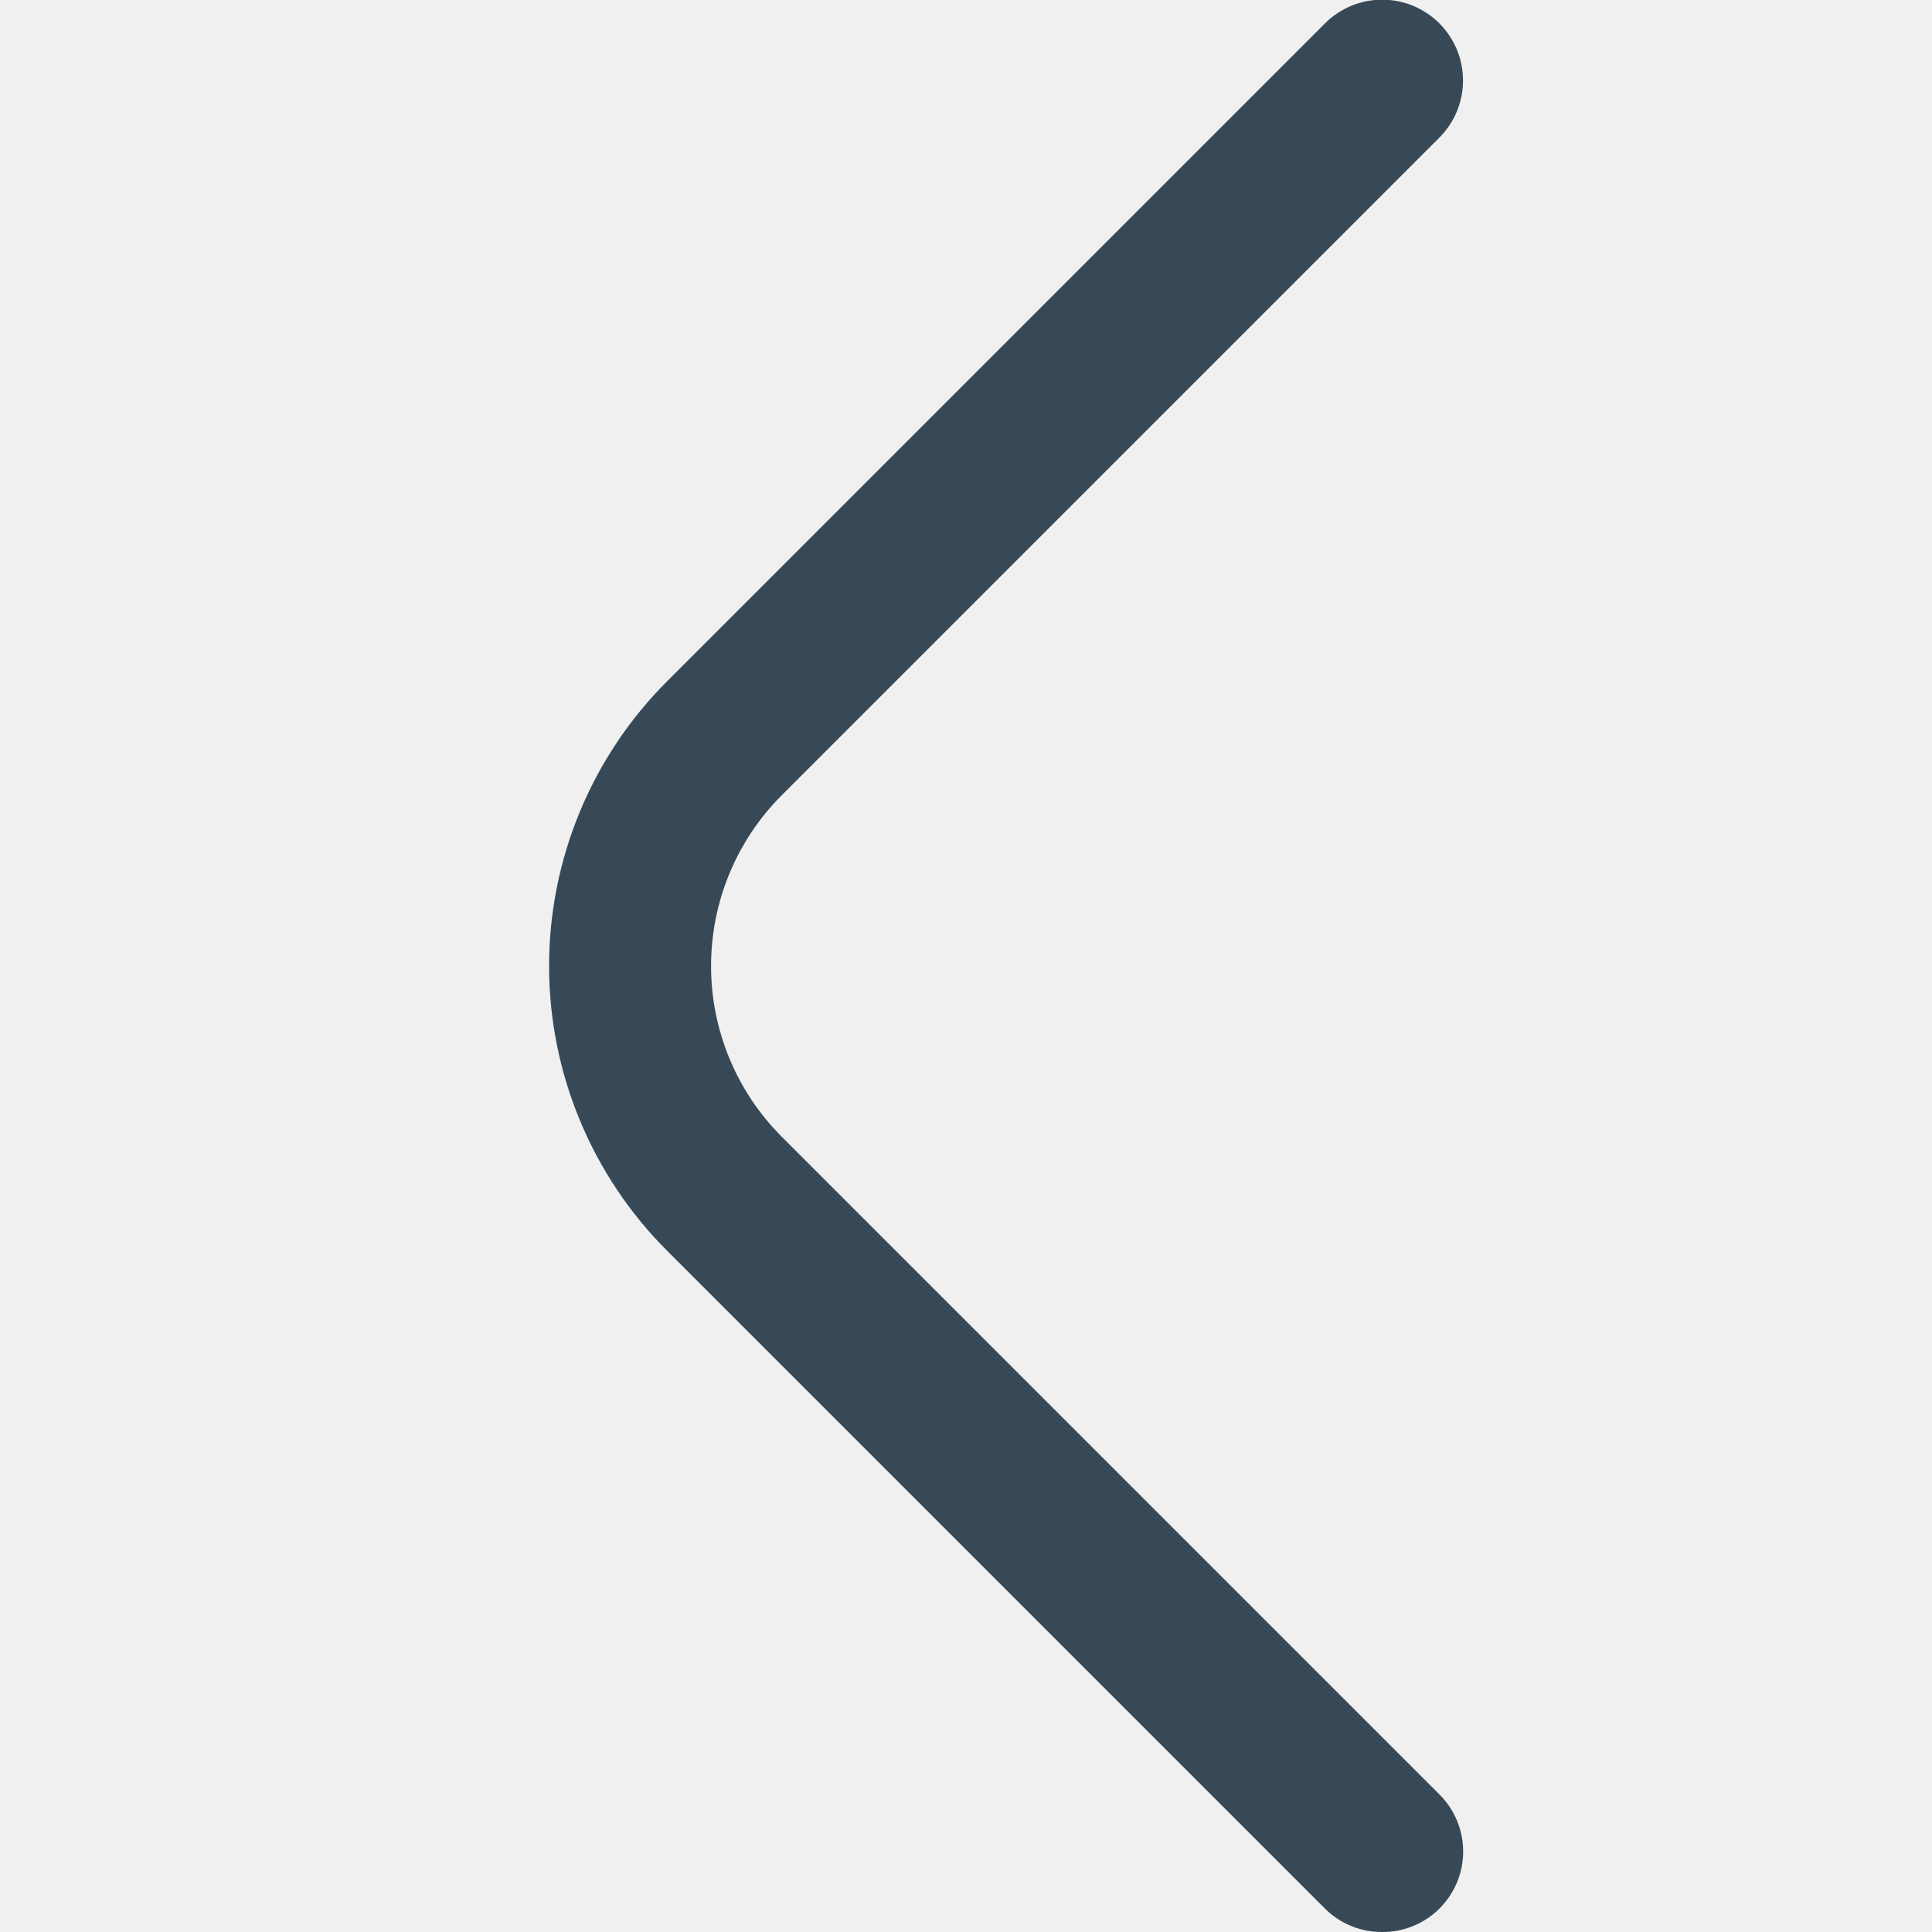
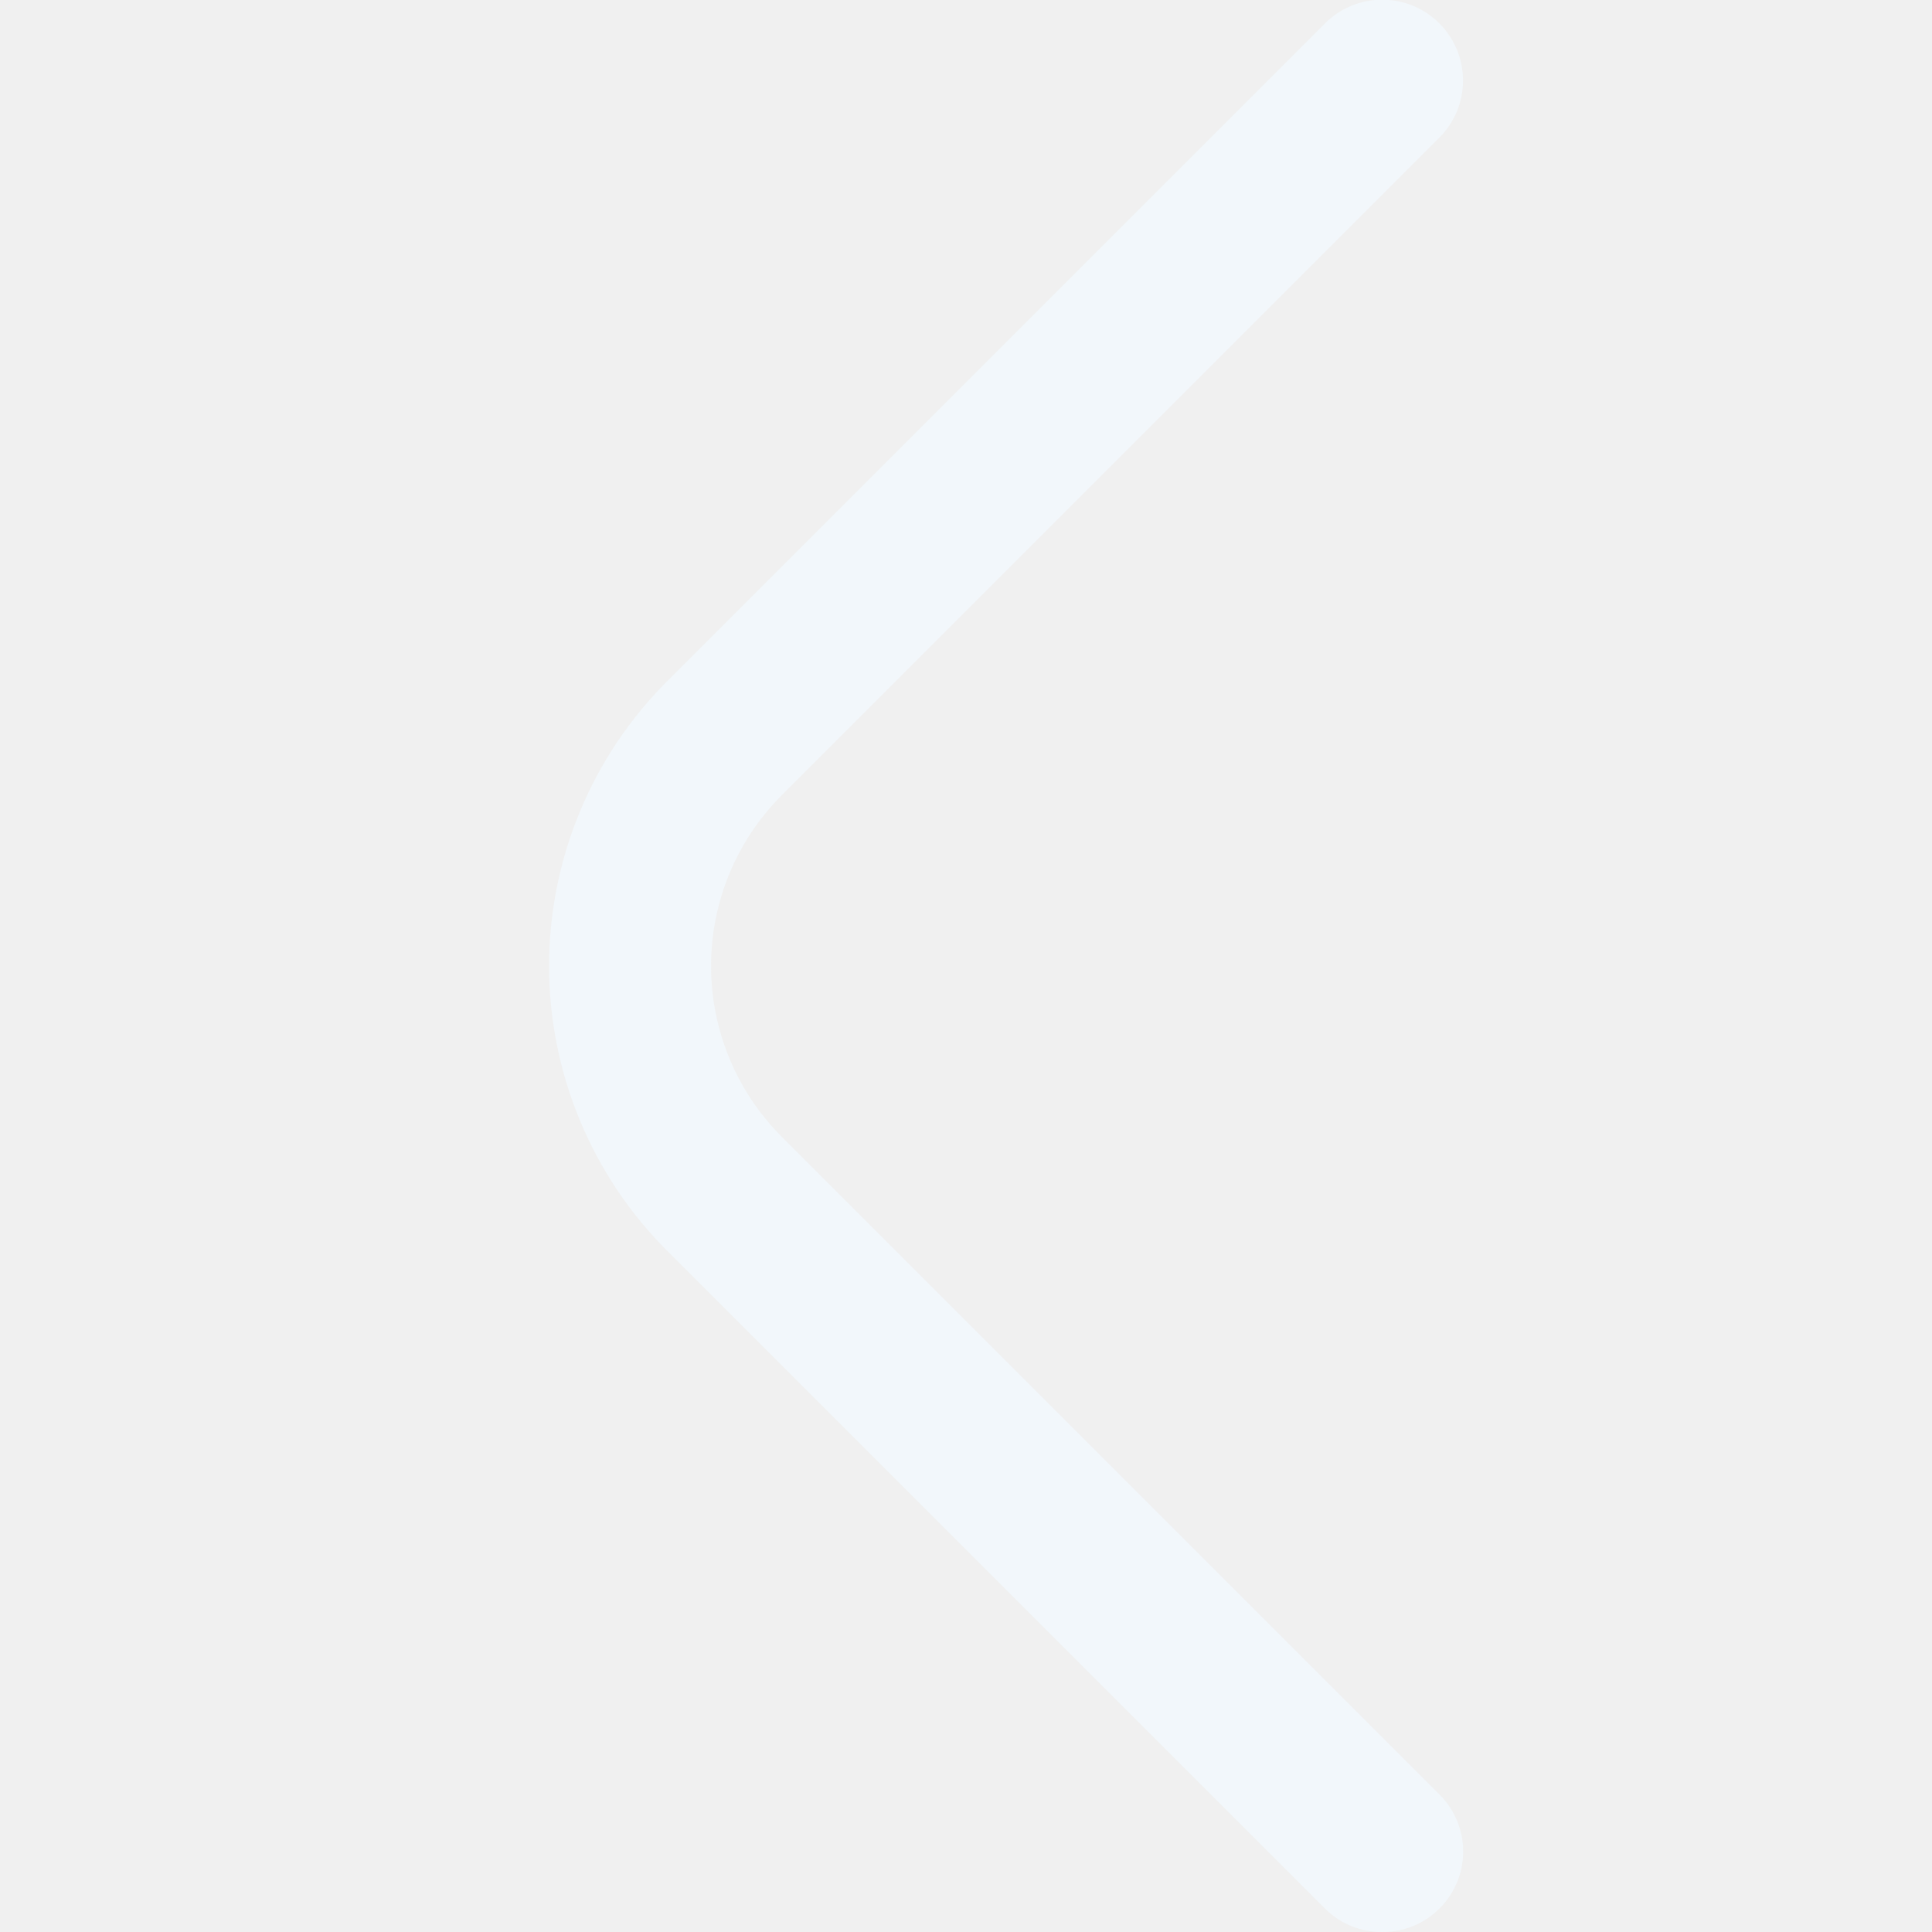
- <svg xmlns="http://www.w3.org/2000/svg" width="24" height="24" viewBox="0 0 24 24" fill="none">
+ <svg xmlns="http://www.w3.org/2000/svg" width="24" height="24" viewBox="0 0 24 24" fill="#fff">
  <g clip-path="url(#clip0_403_3101)">
-     <path d="M17.17 24C17.038 24.001 16.908 23.976 16.786 23.926C16.664 23.876 16.553 23.803 16.46 23.71L8.29 15.54C7.824 15.076 7.455 14.524 7.203 13.916C6.951 13.309 6.821 12.658 6.821 12C6.821 11.342 6.951 10.691 7.203 10.084C7.455 9.476 7.824 8.925 8.29 8.46L16.46 0.29C16.553 0.197 16.664 0.123 16.786 0.072C16.907 0.022 17.038 -0.004 17.17 -0.004C17.302 -0.004 17.432 0.022 17.554 0.072C17.676 0.123 17.787 0.197 17.88 0.29C17.973 0.383 18.047 0.494 18.098 0.616C18.148 0.738 18.174 0.868 18.174 1C18.174 1.132 18.148 1.262 18.098 1.384C18.047 1.506 17.973 1.617 17.88 1.71L9.71 9.88C9.148 10.443 8.833 11.205 8.833 12C8.833 12.795 9.148 13.557 9.71 14.12L17.88 22.29C17.974 22.383 18.048 22.494 18.099 22.616C18.15 22.737 18.176 22.868 18.176 23C18.176 23.132 18.15 23.263 18.099 23.385C18.048 23.506 17.974 23.617 17.88 23.71C17.787 23.803 17.676 23.876 17.554 23.926C17.432 23.976 17.302 24.001 17.17 24Z" fill="#374957" />
+     <path d="M17.17 24C17.038 24.001 16.908 23.976 16.786 23.926C16.664 23.876 16.553 23.803 16.46 23.71L8.29 15.54C7.824 15.076 7.455 14.524 7.203 13.916C6.951 13.309 6.821 12.658 6.821 12C6.821 11.342 6.951 10.691 7.203 10.084C7.455 9.476 7.824 8.925 8.29 8.46L16.46 0.29C16.553 0.197 16.664 0.123 16.786 0.072C16.907 0.022 17.038 -0.004 17.17 -0.004C17.302 -0.004 17.432 0.022 17.554 0.072C17.676 0.123 17.787 0.197 17.88 0.29C17.973 0.383 18.047 0.494 18.098 0.616C18.148 0.738 18.174 0.868 18.174 1C18.174 1.132 18.148 1.262 18.098 1.384C18.047 1.506 17.973 1.617 17.88 1.71L9.71 9.88C9.148 10.443 8.833 11.205 8.833 12C8.833 12.795 9.148 13.557 9.71 14.12L17.88 22.29C17.974 22.383 18.048 22.494 18.099 22.616C18.15 22.737 18.176 22.868 18.176 23C18.176 23.132 18.15 23.263 18.099 23.385C18.048 23.506 17.974 23.617 17.88 23.71C17.787 23.803 17.676 23.876 17.554 23.926C17.432 23.976 17.302 24.001 17.17 24Z" fill="#F2F7FB" />
  </g>
  <defs>
    <clipPath id="clip0_403_3101">
      <rect width="24" height="24" fill="white" />
    </clipPath>
  </defs>
</svg>
